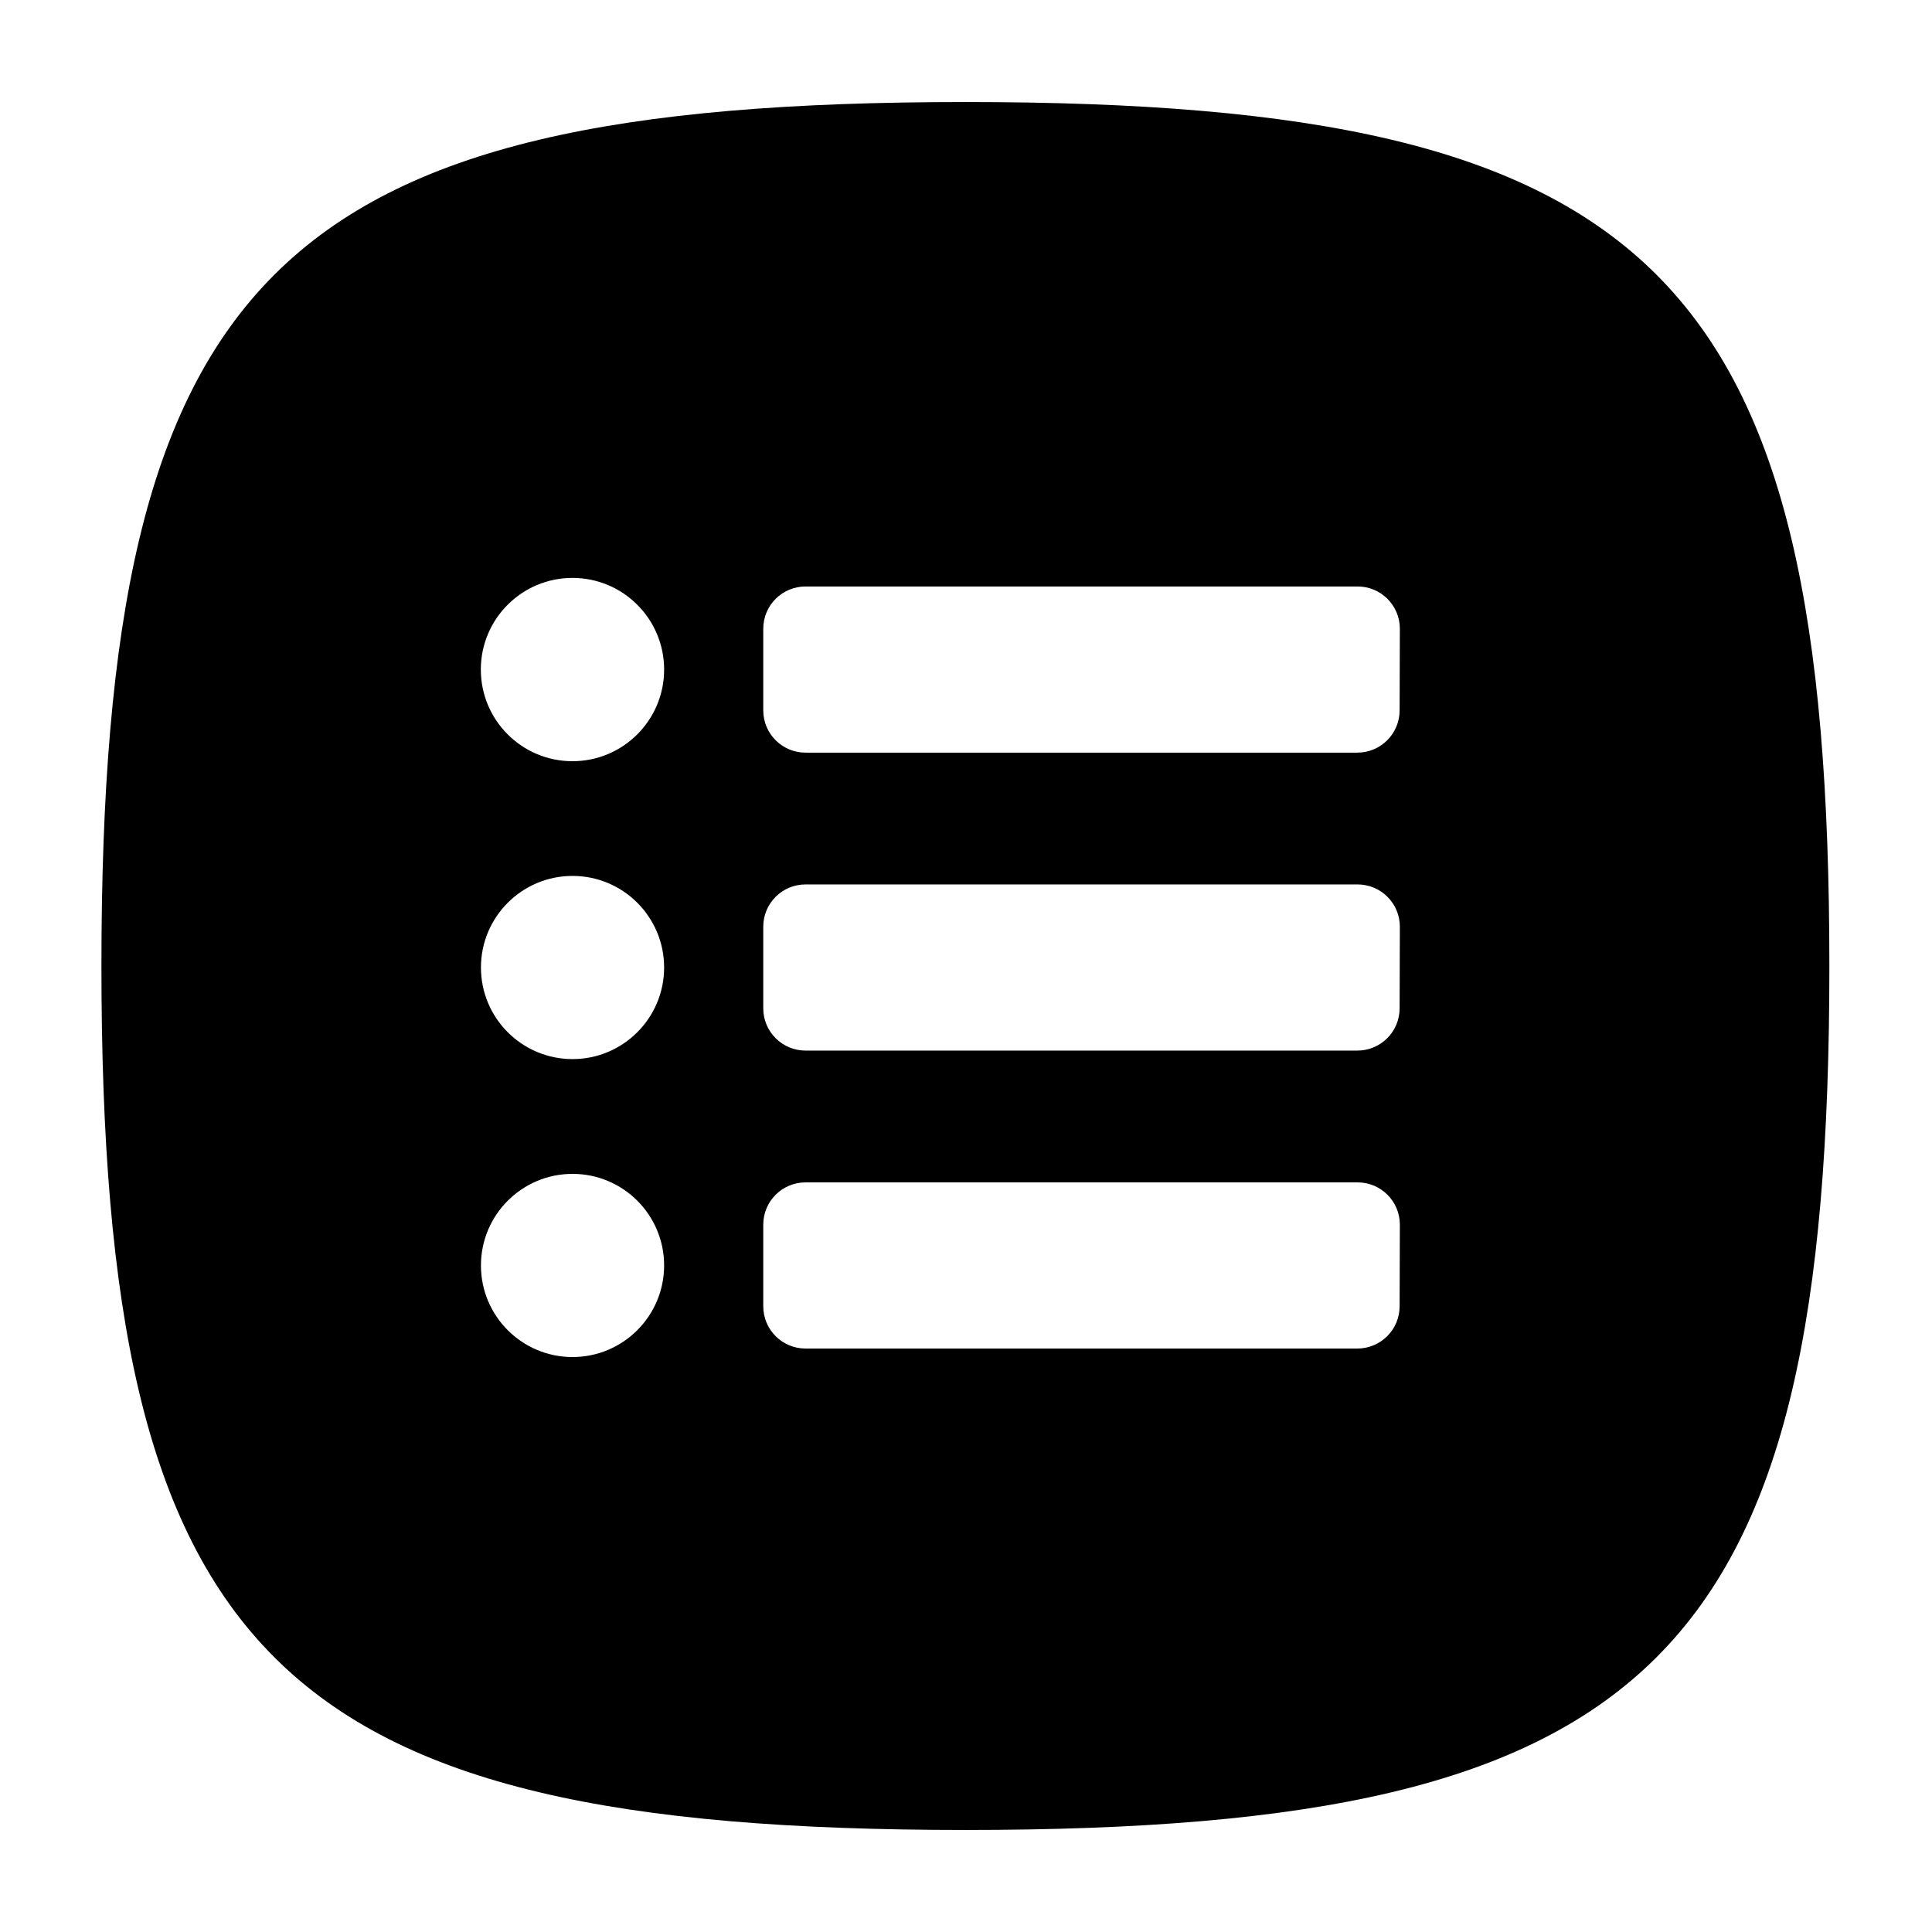
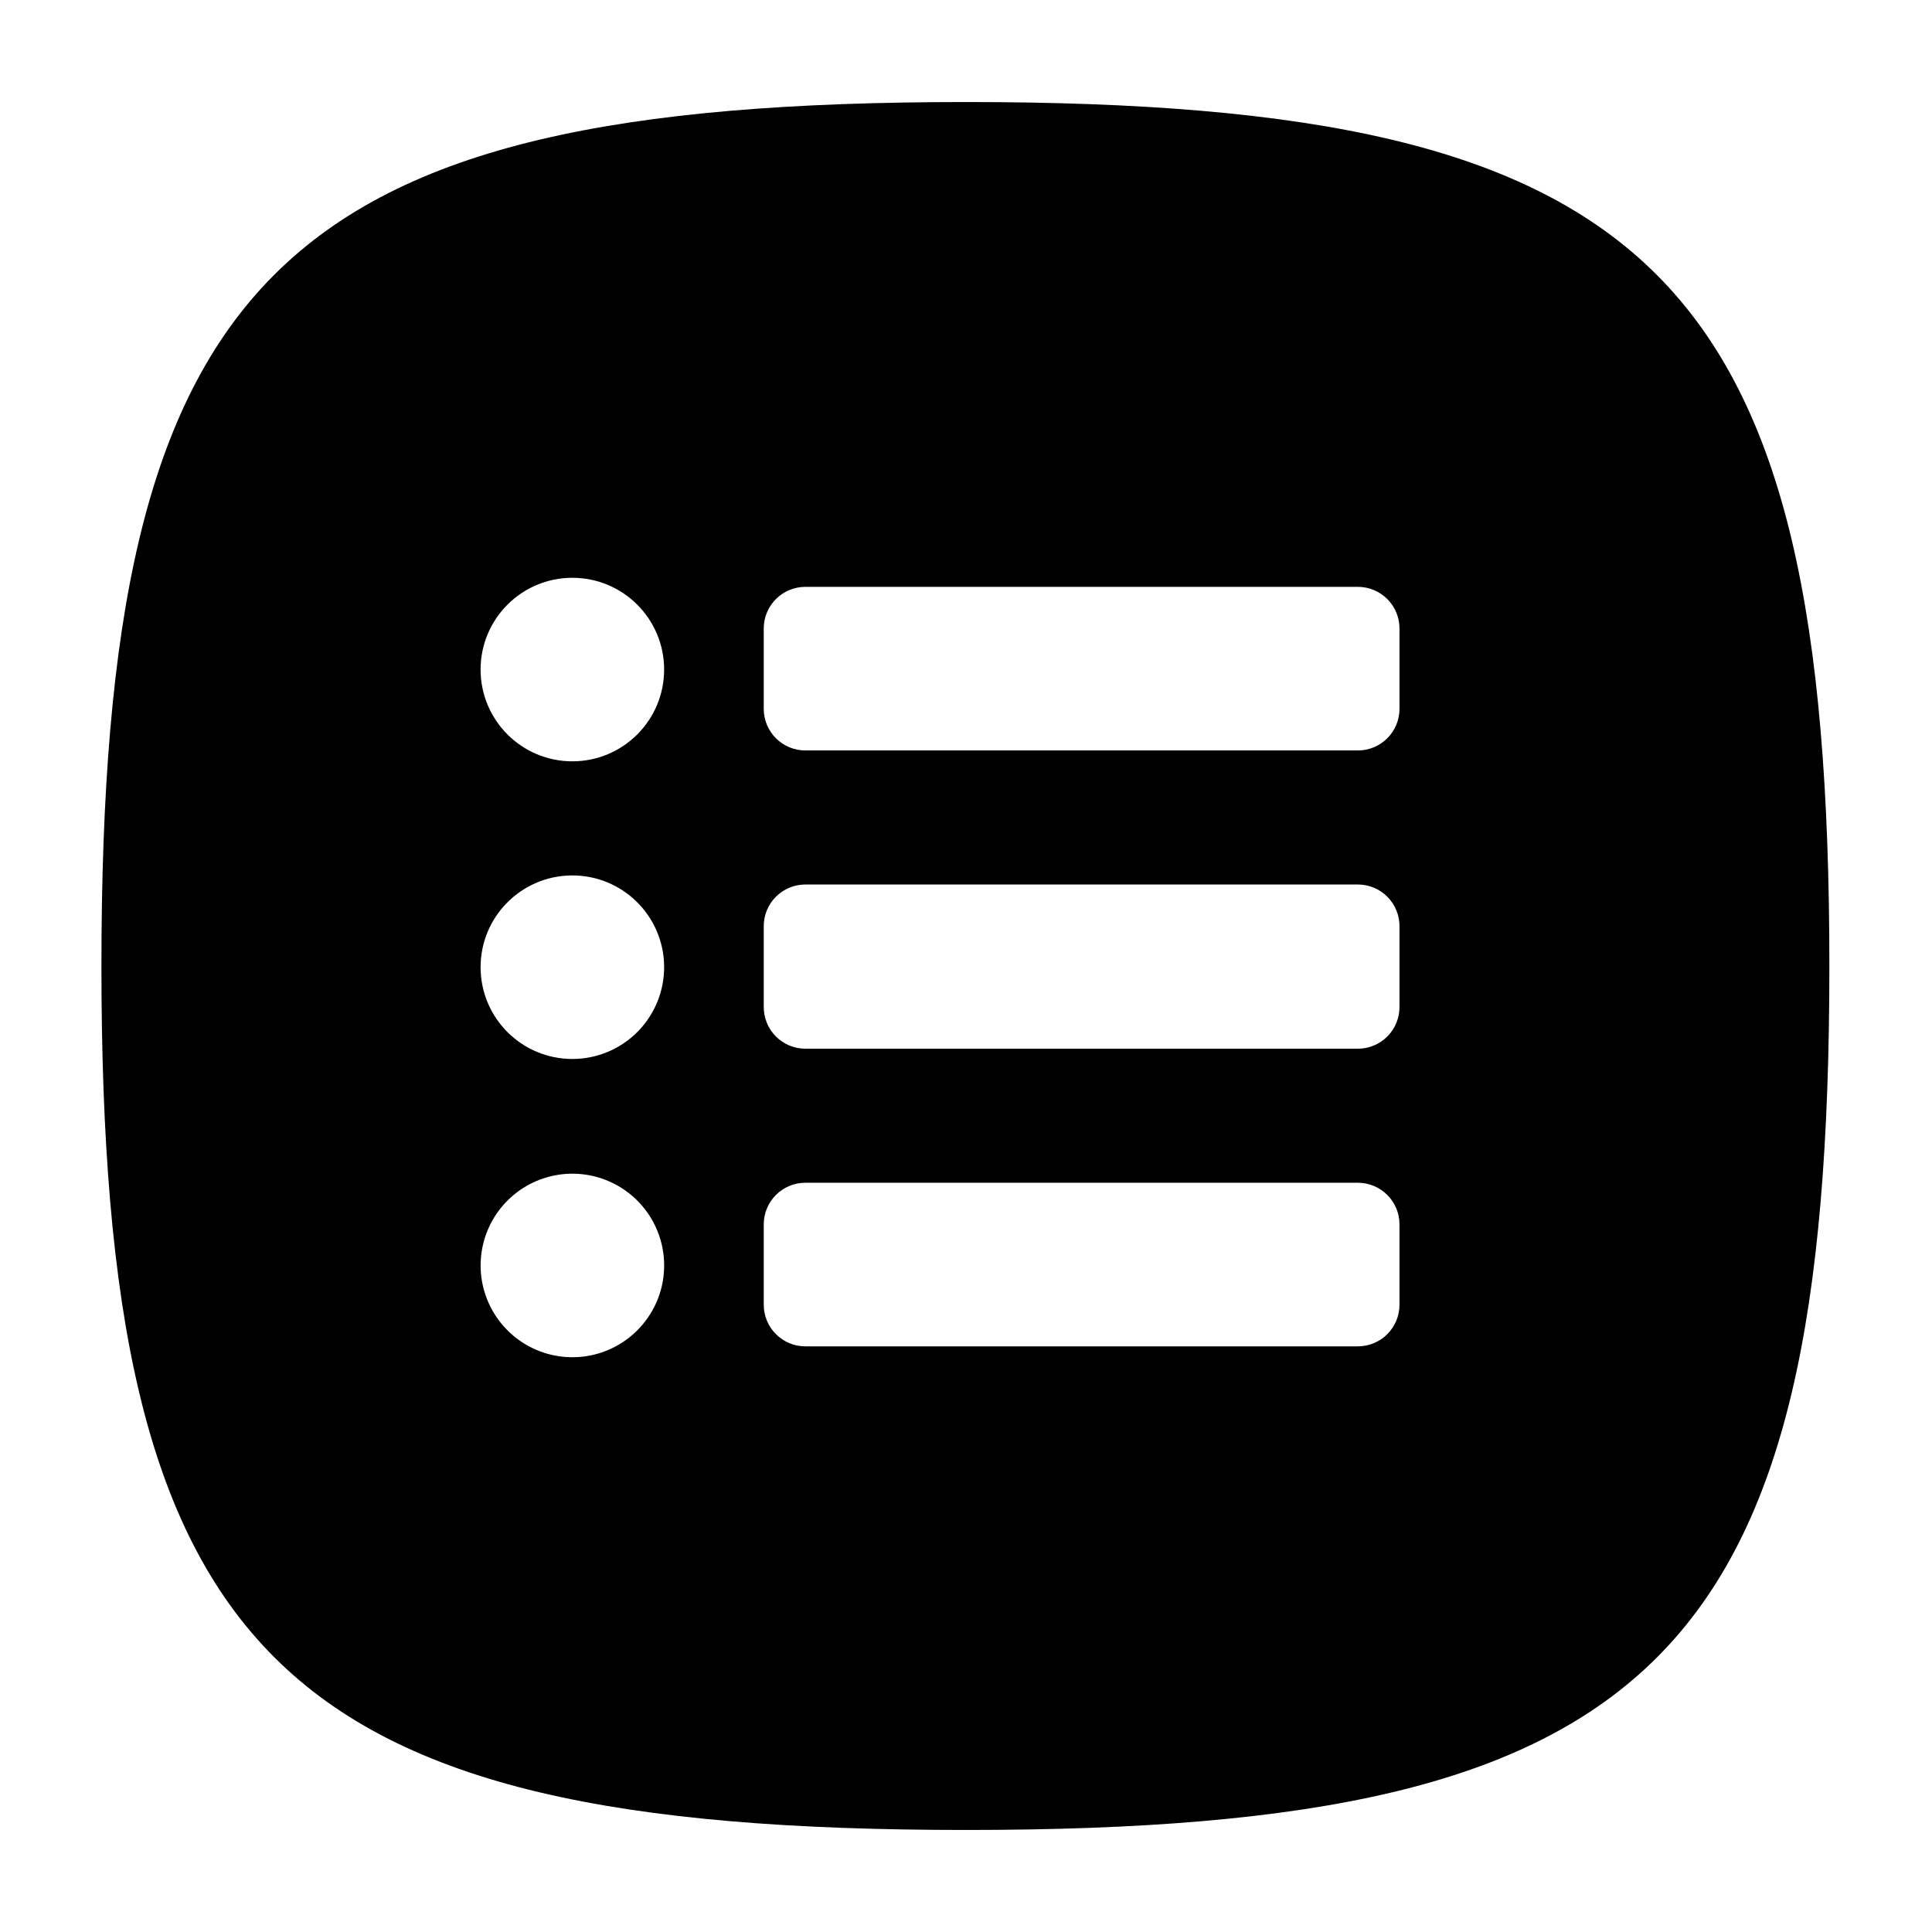
<svg xmlns="http://www.w3.org/2000/svg" viewBox="0 0 32 32">
  <g id="New">
-     <path d="M15.991,1.69C4.543,1.69,1.68,4.552,1.68,16S4.543,30.31,15.991,30.31,30.3,27.448,30.3,16,27.439,1.69,15.991,1.69ZM9.482,22.477A1.517,1.517,0,1,1,11,20.96,1.518,1.518,0,0,1,9.482,22.477Zm0-4.935A1.517,1.517,0,1,1,11,16.025,1.518,1.518,0,0,1,9.482,17.542Zm0-4.934A1.518,1.518,0,1,1,11,11.09,1.518,1.518,0,0,1,9.482,12.608Zm13.7,9.028a.7.7,0,0,1-.7.7H13.342a.7.7,0,0,1-.7-.7V20.284a.7.7,0,0,1,.7-.7h9.144a.7.7,0,0,1,.7.7Zm0-4.935a.7.7,0,0,1-.7.7H13.342a.7.7,0,0,1-.7-.7V15.349a.7.7,0,0,1,.7-.7h9.144a.7.7,0,0,1,.7.7Zm0-4.935a.7.7,0,0,1-.7.7H13.342a.7.7,0,0,1-.7-.7V10.414a.7.7,0,0,1,.7-.7h9.144a.7.7,0,0,1,.7.7Z" />
+     <path d="M16,1.69C4.54,1.69,1.68,4.55,1.68,16S4.54,30.31,16,30.31,30.3,27.45,30.3,16,27.44,1.69,16,1.69ZM9.48,22.48A1.52,1.52,0,1,1,11,21,1.52,1.52,0,0,1,9.48,22.48Zm0-4.94A1.52,1.52,0,1,1,11,16,1.52,1.52,0,0,1,9.48,17.54Zm0-4.93A1.52,1.52,0,1,1,11,11.09,1.52,1.52,0,0,1,9.48,12.61Zm13.7,9a.69.69,0,0,1-.69.69H13.34a.69.69,0,0,1-.69-.69V20.28a.69.69,0,0,1,.69-.69h9.15a.69.69,0,0,1,.69.69Zm0-4.94a.69.69,0,0,1-.69.7H13.34a.69.69,0,0,1-.69-.7V15.35a.69.69,0,0,1,.69-.7h9.15a.69.69,0,0,1,.69.7Zm0-4.93a.69.69,0,0,1-.69.69H13.34a.69.69,0,0,1-.69-.69V10.41a.69.69,0,0,1,.69-.69h9.15a.69.69,0,0,1,.69.69Z" />
  </g>
</svg>
